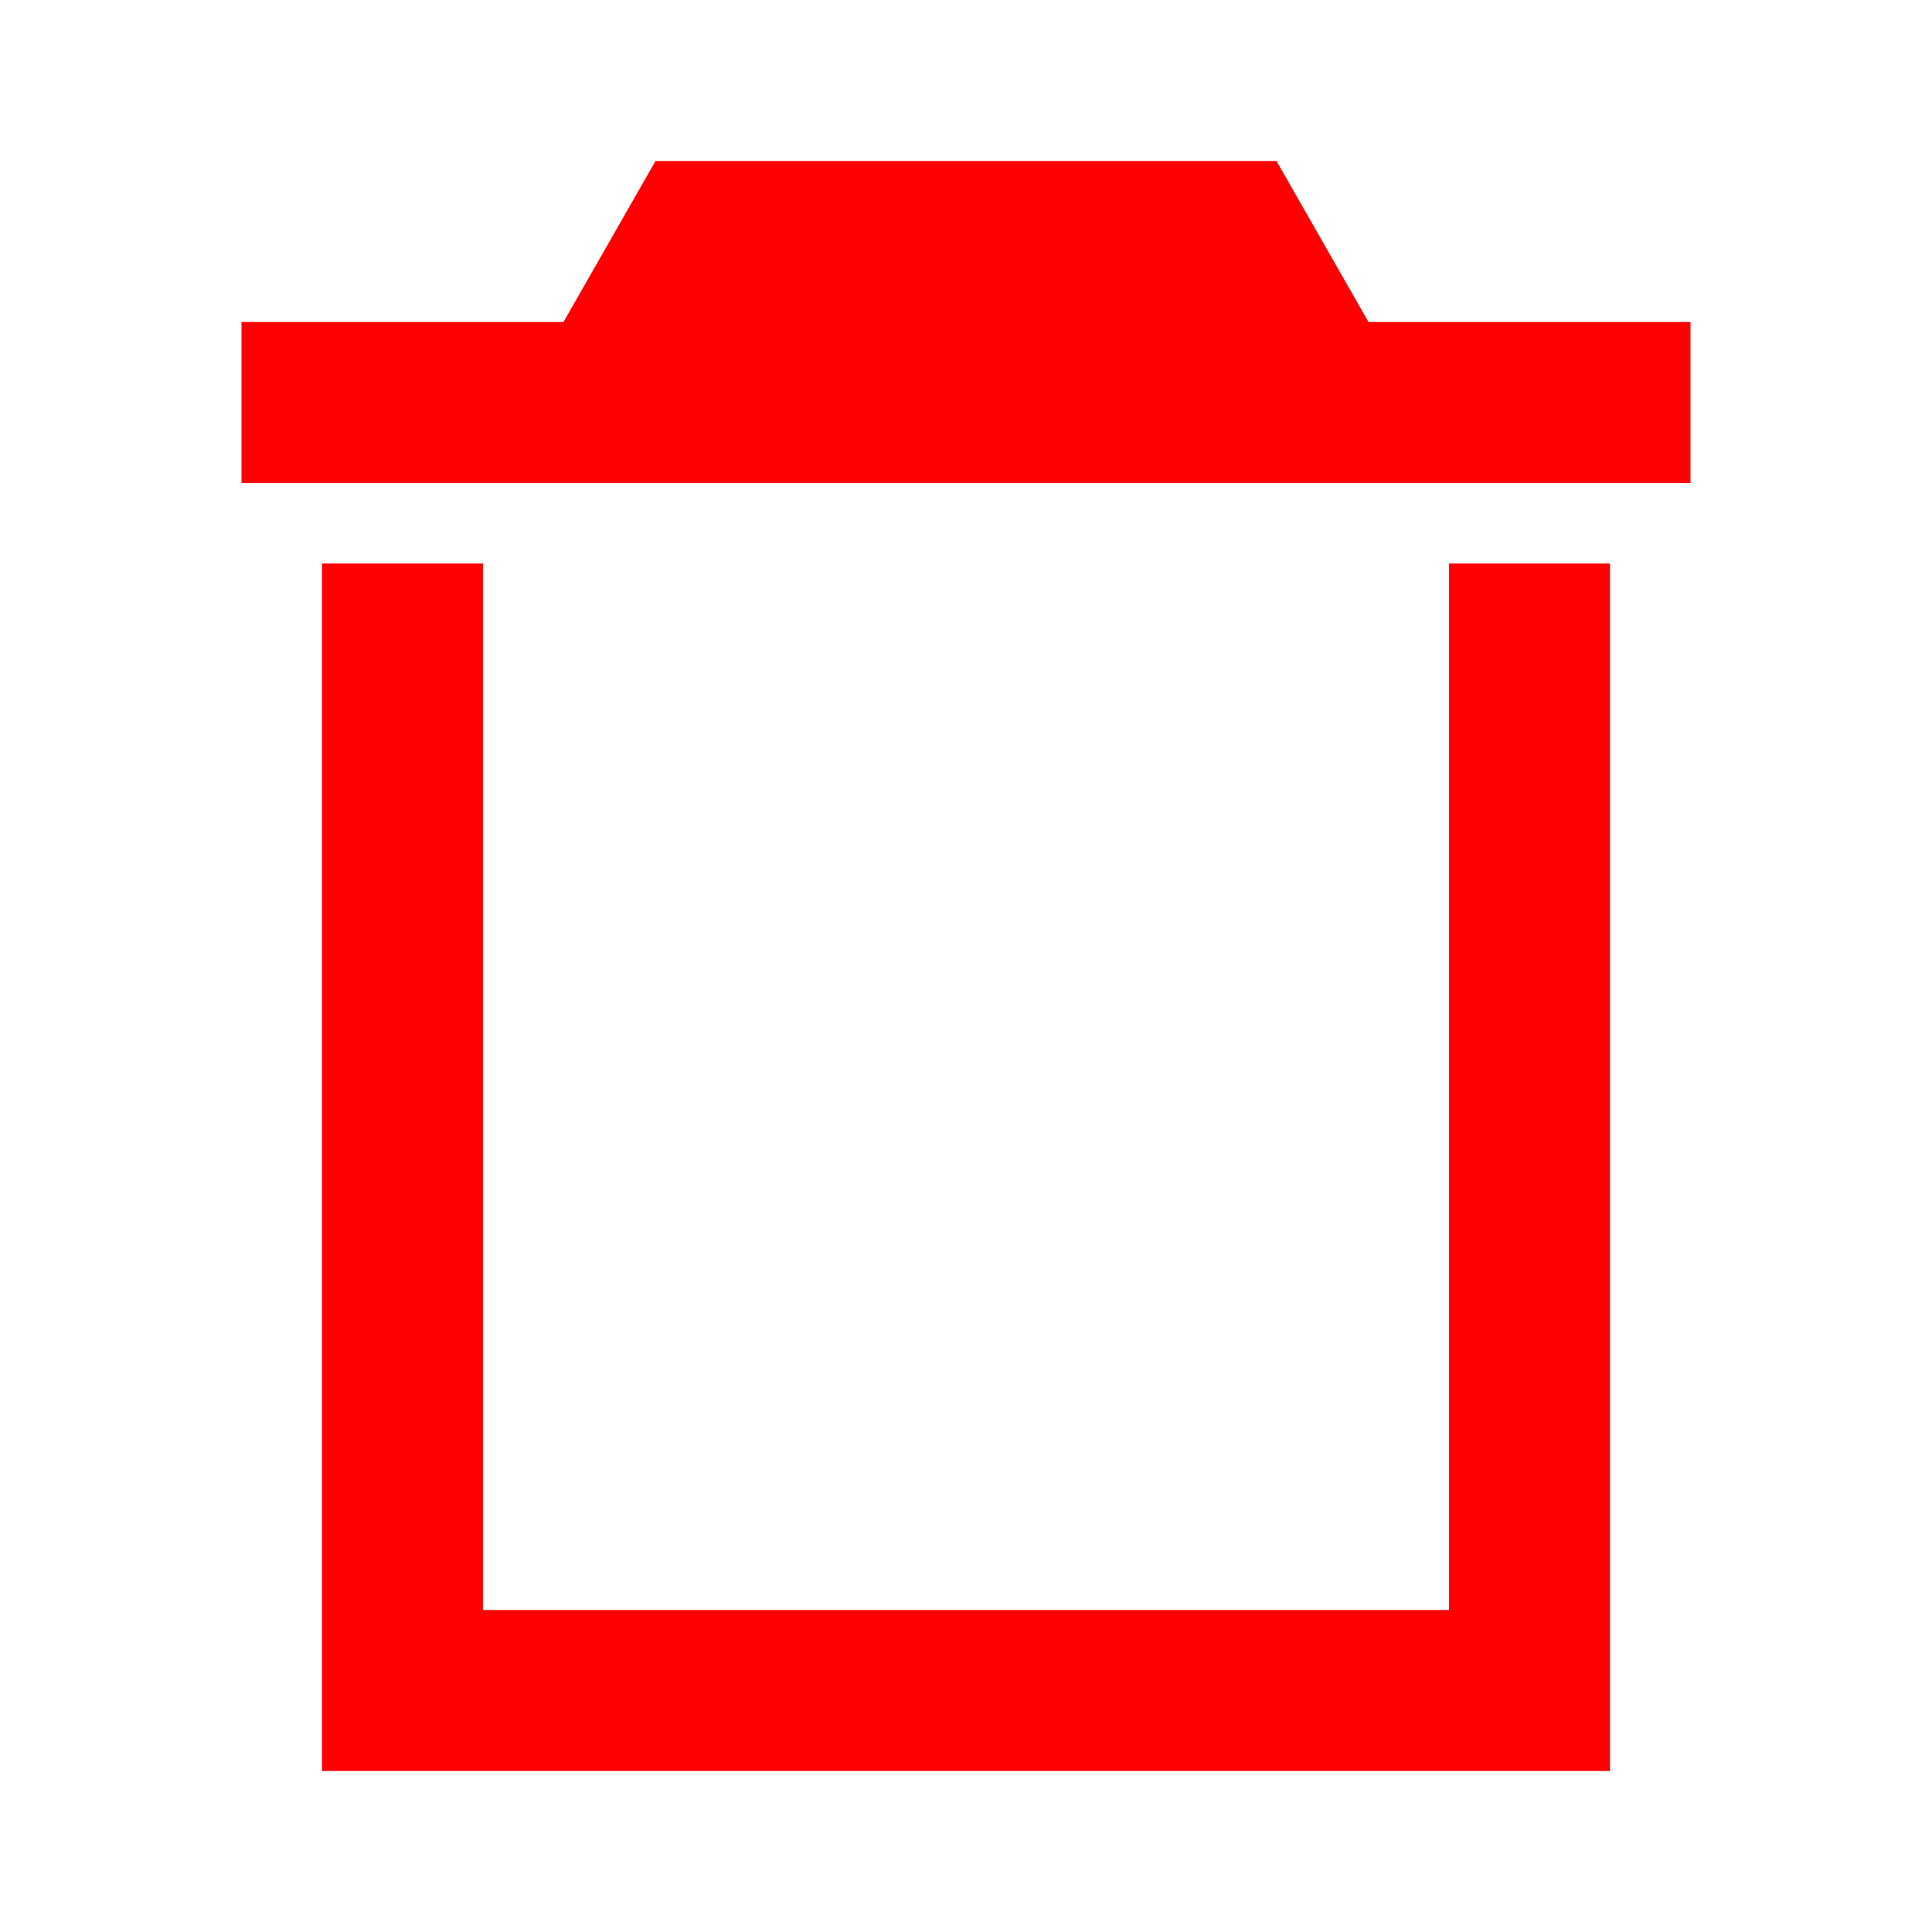
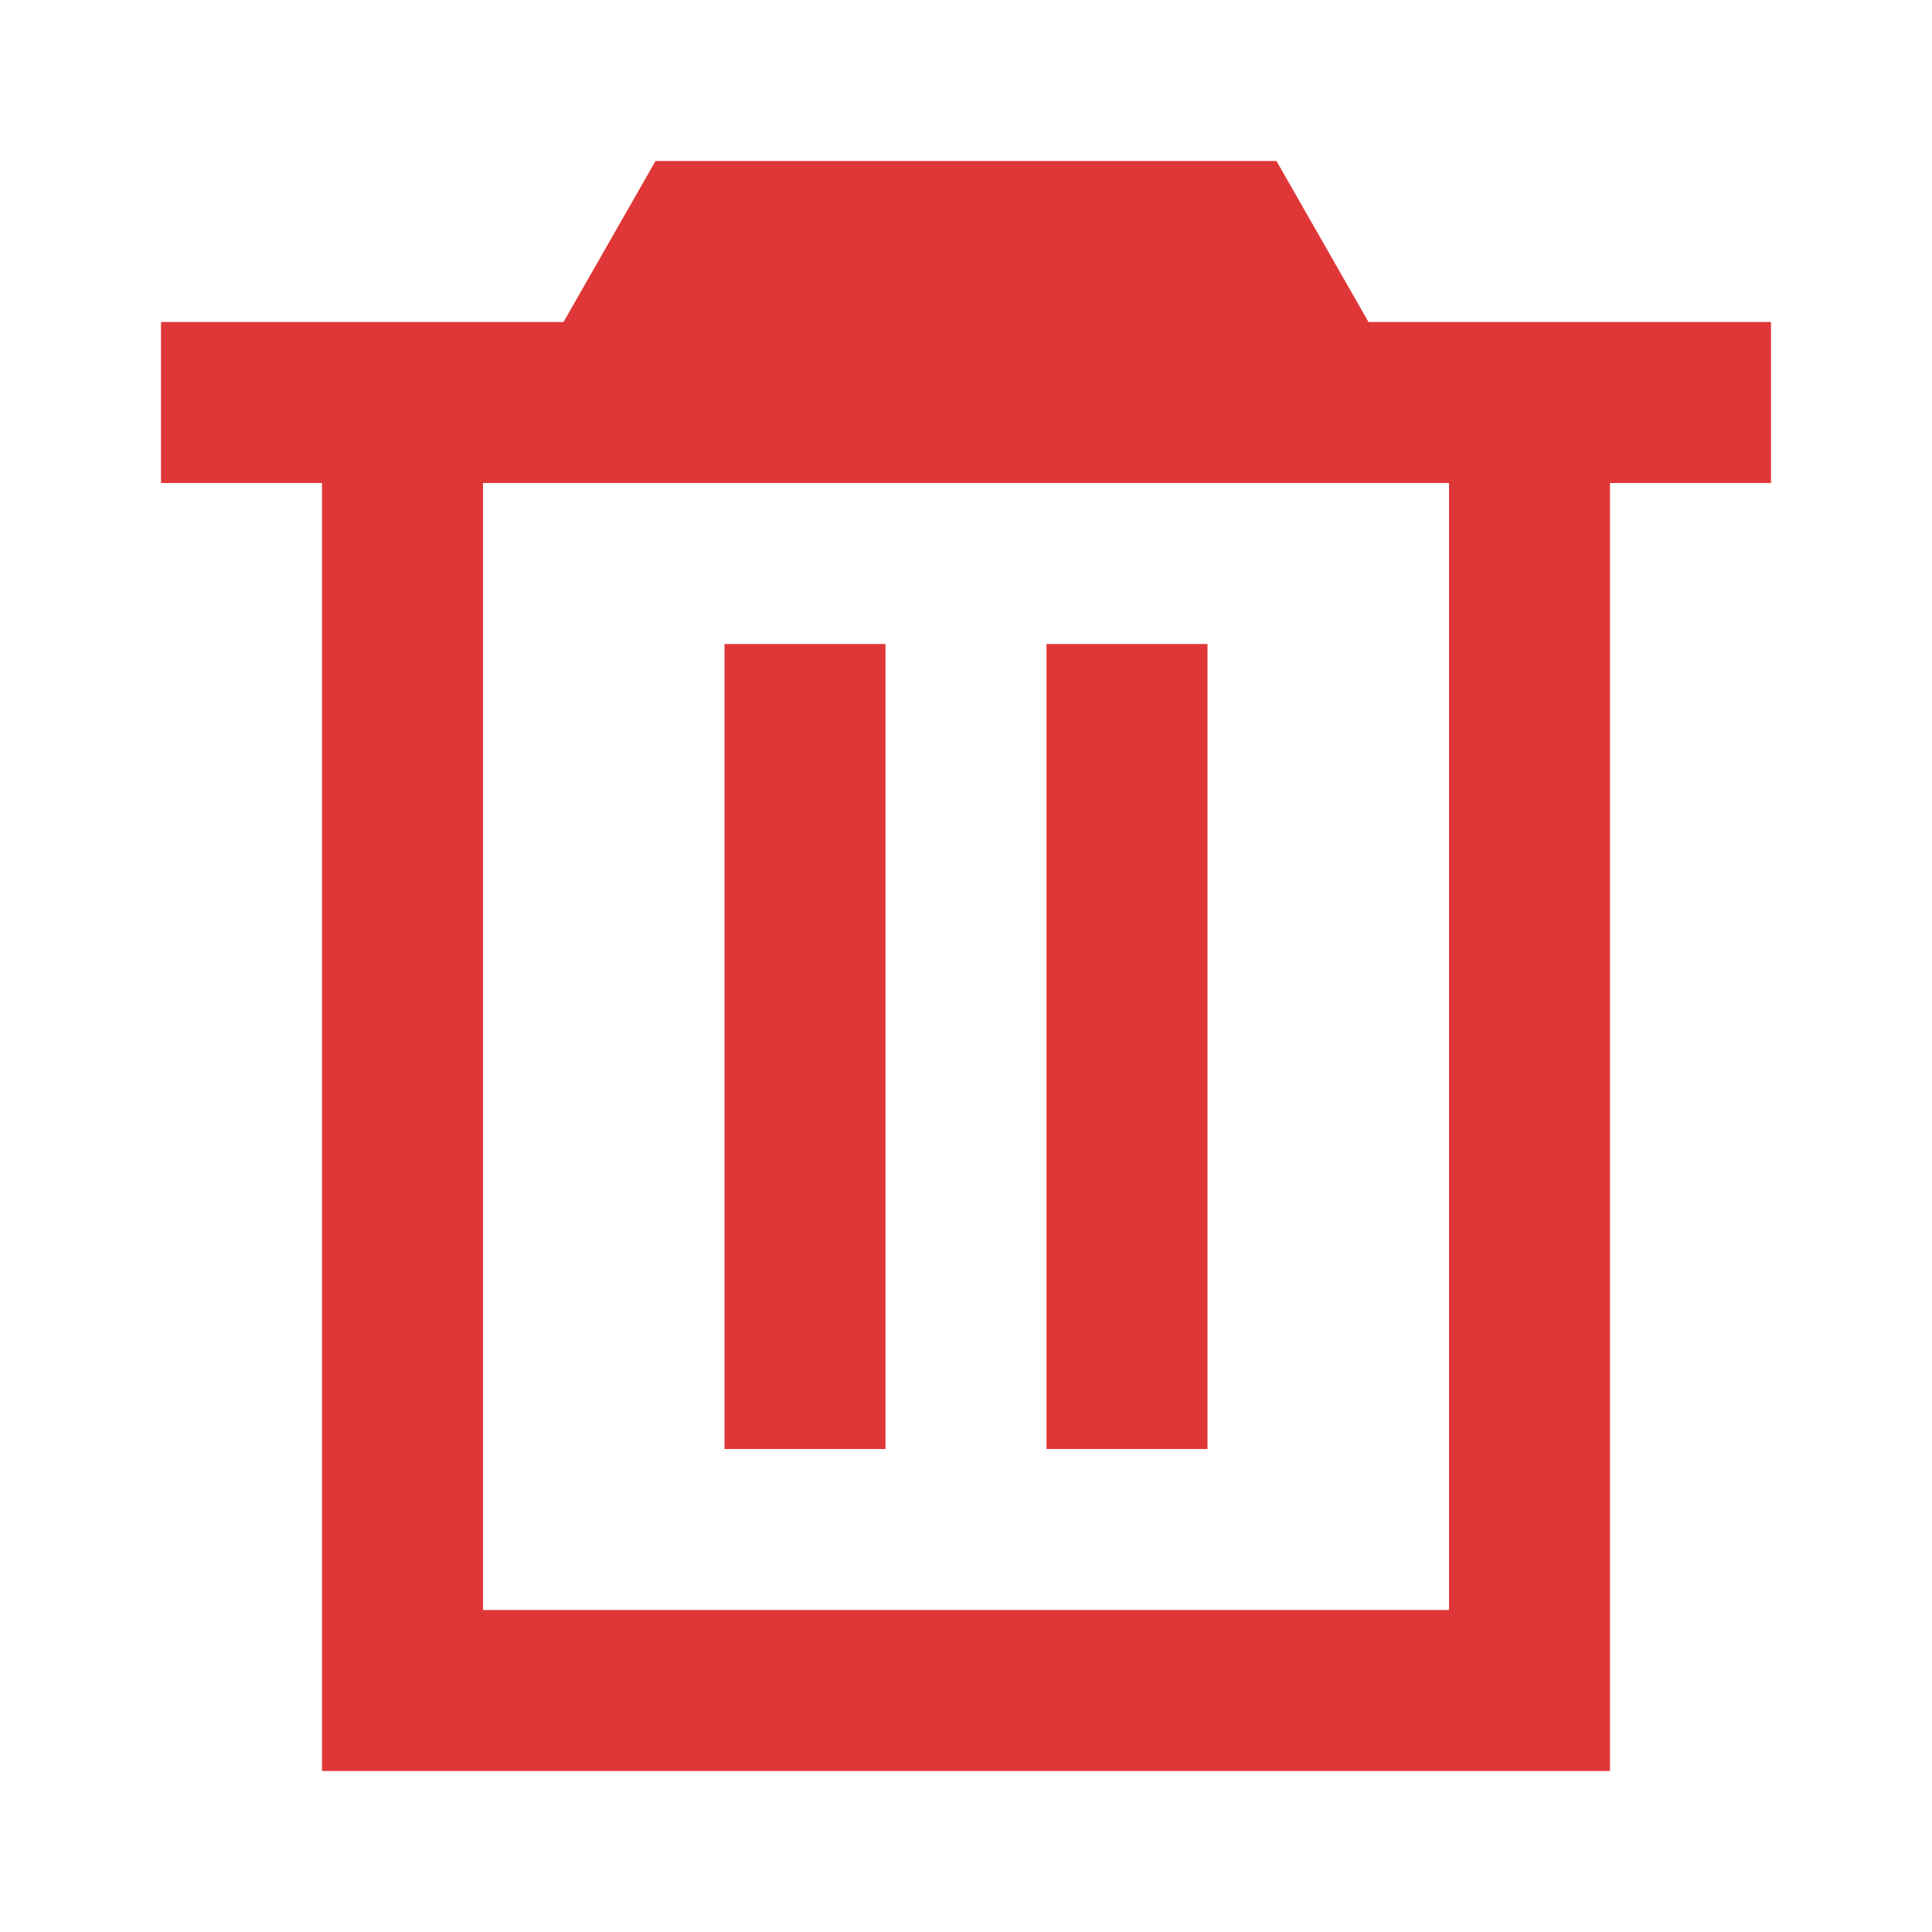
- <svg xmlns="http://www.w3.org/2000/svg" class="SVGInline-svg" style="width: 16px;height: 16px;" width="24px" height="24px" viewBox="0 0 24 24" version="1.1">
-   <g id="Icon-Set" stroke="none" stroke-width="1" fill="none" fill-rule="evenodd">
-     <g id="WhaTap_Icon_Set" transform="translate(-356, -1395)" fill="red">
-       <g id="editor-icons" transform="translate(40, 1350)">
-         <g id="ic-delete" transform="translate(316, 45)">
-           <g transform="translate(3, 2)">
-             <path d="M1,20 L17,20 C17,20 17,19.036 17,17.857 L17,5 L1,5 L1,17.857 C1,19.036 1,20 1,20 Z M3,5 L15,5 L15,18 L3,18 L3,5 Z M18,2 L14,2 L12.857,0 L5.143,0 L4,2 L0,2 L0,4 L18,4 L18,2 Z" />
-           </g>
-         </g>
-       </g>
-     </g>
-   </g>
+ <svg xmlns="http://www.w3.org/2000/svg" width="24" height="24" fill="none" viewBox="0 0 24 24">
+   <path fill-rule="evenodd" clip-rule="evenodd" d="M20 22H4V6h2v14h12V6h2v16zm2-18h-5l-1.143-2H8.143L7 4H2v2h20V4z" fill="#DF3737" />
+   <path d="M9 8h2v10H9V8zM13 8h2v10h-2V8z" fill="#DF3737" />
</svg>
